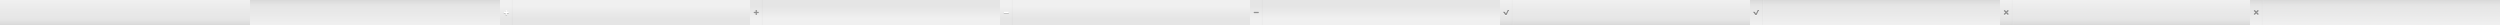
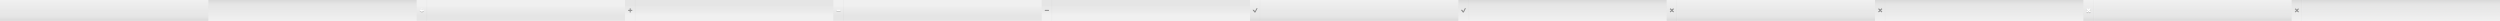
- <svg xmlns="http://www.w3.org/2000/svg" xmlns:xlink="http://www.w3.org/1999/xlink" width="4000" height="40" id="svg3509" version="1.0">
+ <svg xmlns="http://www.w3.org/2000/svg" xmlns:xlink="http://www.w3.org/1999/xlink" width="4800" height="40" id="svg3509" version="1.0">
  <defs id="defs3511">
    <linearGradient id="linearGradient4086">
      <stop style="stop-color:#ffffff;stop-opacity:1;" offset="0" id="stop4088" />
      <stop style="stop-color:#ffffff;stop-opacity:0;" offset="1" id="stop4090" />
    </linearGradient>
    <linearGradient xlink:href="#linearGradient3157" id="linearGradient3456" gradientUnits="userSpaceOnUse" gradientTransform="matrix(1,0,0,0.125,-800,-210)" x1="800" y1="1680" x2="800" y2="2000" />
    <linearGradient xlink:href="#linearGradient3233" id="linearGradient3176" x1="20" y1="80" x2="20" y2="40" gradientUnits="userSpaceOnUse" gradientTransform="matrix(20,0,0,1,2000,-40)" />
    <linearGradient id="linearGradient3182">
      <stop style="stop-color:#000000;stop-opacity:0" offset="0" id="stop3184" />
      <stop style="stop-color:#000000;stop-opacity:0.047" offset="1" id="stop3186" />
    </linearGradient>
    <linearGradient xlink:href="#linearGradient3182" id="linearGradient2641" gradientUnits="userSpaceOnUse" gradientTransform="translate(1.6699219e-5,-70)" x1="400" y1="80" x2="400" y2="100" />
    <linearGradient xlink:href="#linearGradient3157" id="linearGradient3462" gradientUnits="userSpaceOnUse" gradientTransform="matrix(1,0,0,0.125,1600,-210)" x1="800" y1="1680" x2="800" y2="2000" />
    <linearGradient id="linearGradient3233">
      <stop style="stop-color:#666666;stop-opacity:1;" offset="0" id="stop3235" />
      <stop style="stop-color:#606060;stop-opacity:1" offset="1" id="stop3237" />
    </linearGradient>
    <linearGradient id="linearGradient3157">
      <stop style="stop-color:#000000;stop-opacity:0;" offset="0" id="stop3159" />
      <stop id="stop3248" offset="0.8" style="stop-color:#000000;stop-opacity:0.047;" />
      <stop style="stop-color:#000000;stop-opacity:0.094;" offset="1" id="stop3161" />
    </linearGradient>
    <linearGradient xlink:href="#linearGradient3157" id="linearGradient3472" gradientUnits="userSpaceOnUse" gradientTransform="matrix(1,0,0,0.125,2400,-210)" x1="800" y1="1680" x2="800" y2="2000" />
    <linearGradient xlink:href="#linearGradient3478" id="linearGradient3484" x1="1214.5" y1="234" x2="1214.5" y2="226" gradientUnits="userSpaceOnUse" gradientTransform="translate(1.6699219e-5,-210)" />
    <linearGradient id="linearGradient3478">
      <stop style="stop-color:#a0a0a0;stop-opacity:1" offset="0" id="stop3480" />
      <stop style="stop-color:#c0c0c0;stop-opacity:1" offset="1" id="stop3482" />
    </linearGradient>
    <linearGradient xlink:href="#linearGradient3478" id="linearGradient3507" gradientUnits="userSpaceOnUse" gradientTransform="translate(400.5,-1.2e-6)" x1="1214.5" y1="234" x2="1214.5" y2="226" />
    <linearGradient xlink:href="#linearGradient4086" id="linearGradient4164" gradientUnits="userSpaceOnUse" gradientTransform="translate(1600,6.7834472e-8)" x1="1220.5" y1="0" x2="1220.5" y2="40" />
    <linearGradient xlink:href="#linearGradient3182" id="linearGradient4079" gradientUnits="userSpaceOnUse" gradientTransform="translate(1.6699219e-5,-110)" x1="400" y1="80" x2="400" y2="100" />
    <linearGradient xlink:href="#linearGradient3157" id="linearGradient4111" gradientUnits="userSpaceOnUse" gradientTransform="matrix(1,0,0,0.125,-800,-250)" x1="800" y1="1680" x2="800" y2="2000" />
    <linearGradient xlink:href="#linearGradient3157" id="linearGradient4117" gradientUnits="userSpaceOnUse" gradientTransform="matrix(1,0,0,0.125,1200,-250)" x1="800" y1="1680" x2="800" y2="2000" />
    <linearGradient xlink:href="#linearGradient3157" id="linearGradient4119" gradientUnits="userSpaceOnUse" gradientTransform="matrix(1,0,0,0.125,1600,-250)" x1="800" y1="1680" x2="800" y2="2000" />
    <linearGradient xlink:href="#linearGradient3182" id="linearGradient2474" gradientUnits="userSpaceOnUse" gradientTransform="translate(1.6699219e-5,-70)" x1="400" y1="80" x2="400" y2="100" />
    <linearGradient xlink:href="#linearGradient3182" id="linearGradient2476" gradientUnits="userSpaceOnUse" gradientTransform="translate(1.6699219e-5,-110)" x1="400" y1="80" x2="400" y2="100" />
+     <linearGradient xlink:href="#linearGradient3157" id="linearGradient2502" gradientUnits="userSpaceOnUse" gradientTransform="matrix(1,0,0,0.125,2400,-250)" x1="800" y1="1680" x2="800" y2="2000" />
+     <linearGradient xlink:href="#linearGradient3157" id="linearGradient2504" gradientUnits="userSpaceOnUse" gradientTransform="matrix(1,0,0,0.125,3200,-210)" x1="800" y1="1680" x2="800" y2="2000" />
  </defs>
  <g id="layer1">
    <rect style="opacity:1;fill:url(#linearGradient4119);fill-opacity:1;fill-rule:nonzero;stroke:none;stroke-width:2;stroke-linecap:round;stroke-linejoin:miter;marker:none;marker-start:none;marker-mid:none;marker-end:none;stroke-miterlimit:4;stroke-dasharray:none;stroke-dashoffset:0;stroke-opacity:1;visibility:visible;display:inline;overflow:visible;enable-background:accumulate" id="rect3466" width="400" height="40" x="3600" y="-40" transform="scale(1,-1)" />
    <rect y="-40" x="2800" height="40" width="400" id="rect3460" style="opacity:1;fill:url(#linearGradient4117);fill-opacity:1;fill-rule:nonzero;stroke:none;stroke-width:2;stroke-linecap:round;stroke-linejoin:miter;marker:none;marker-start:none;marker-mid:none;marker-end:none;stroke-miterlimit:4;stroke-dasharray:none;stroke-dashoffset:0;stroke-opacity:1;visibility:visible;display:inline;overflow:visible;enable-background:accumulate" transform="scale(1,-1)" />
    <g id="g4143" transform="translate(1600,-1e-6)">
      <path id="path4145" d="M 1213.75,17.5 L 1210.5,24 L 1208.5,24 L 1206.062,20.5 L 1205,20.5 L 1208.5,25.5 L 1210.5,25.5 L 1214.5,17.5 L 1213.75,17.5 z" style="opacity:1;fill:#ffffff;fill-opacity:0.502;fill-rule:nonzero;stroke:none;stroke-width:2;stroke-linecap:round;stroke-linejoin:miter;marker:none;marker-start:none;marker-mid:none;marker-end:none;stroke-miterlimit:4;stroke-dasharray:none;stroke-dashoffset:0;stroke-opacity:1;visibility:visible;display:inline;overflow:visible;enable-background:accumulate" />
      <path id="path4147" d="M 1205,19 L 1207.5,19 L 1209.5,22 L 1212.5,16 L 1214.5,16 L 1210.5,24 L 1208.5,24" style="opacity:1;fill:#000000;fill-opacity:0.376;fill-rule:nonzero;stroke:none;stroke-width:2;stroke-linecap:round;stroke-linejoin:miter;marker:none;marker-start:none;marker-mid:none;marker-end:none;stroke-miterlimit:4;stroke-dasharray:none;stroke-dashoffset:0;stroke-opacity:1;visibility:visible;display:inline;overflow:visible;enable-background:accumulate" />
      <path id="path4149" d="M 1212.5,16 L 1209.5,22 L 1207.5,19 L 1205,19 L 1206.062,20.5 L 1207.5,20.5 L 1209.5,23.5 L 1212.5,17.5 L 1213.75,17.5 L 1214.5,16 L 1212.5,16 z" style="opacity:1;fill:#000000;fill-opacity:0.125;fill-rule:nonzero;stroke:none;stroke-width:2;stroke-linecap:round;stroke-linejoin:miter;marker:none;marker-start:none;marker-mid:none;marker-end:none;stroke-miterlimit:4;stroke-dasharray:none;stroke-dashoffset:0;stroke-opacity:1;visibility:visible;display:inline;overflow:visible;enable-background:accumulate" />
    </g>
    <g id="g4151" transform="translate(2000,-1e-6)">
      <path id="path4153" d="M 1606.75,18.25 L 1606,19 L 1607.75,20.75 L 1608.5,20 L 1606.75,18.25 z M 1613.25,18.25 L 1611.5,20 L 1612.25,20.75 L 1614,19 L 1613.25,18.25 z M 1610,21.5 L 1607.5,24 L 1606.75,23.25 L 1606,24 L 1607.5,25.5 L 1610,23 L 1612.5,25.5 L 1614,24 L 1613.25,23.25 L 1612.5,24 L 1610,21.5 z" style="opacity:1;fill:#ffffff;fill-opacity:0.502;fill-rule:nonzero;stroke:none;stroke-width:2;stroke-linecap:round;stroke-linejoin:miter;marker:none;marker-start:none;marker-mid:none;marker-end:none;stroke-miterlimit:4;stroke-dasharray:none;stroke-dashoffset:0;stroke-opacity:1;visibility:visible;display:inline;overflow:visible;enable-background:accumulate" />
      <path id="path4155" d="M 1607.5,16 L 1606,17.5 L 1608.5,20 L 1606,22.5 L 1607.5,24 L 1610,21.5 L 1612.5,24 L 1614,22.5 L 1611.5,20 L 1614,17.5 L 1612.5,16 L 1610,18.5 L 1607.5,16 z" style="opacity:1;fill:#000000;fill-opacity:0.376;fill-rule:nonzero;stroke:none;stroke-width:2;stroke-linecap:round;stroke-linejoin:miter;marker:none;marker-start:none;marker-mid:none;marker-end:none;stroke-miterlimit:4;stroke-dasharray:none;stroke-dashoffset:0;stroke-opacity:1;visibility:visible;display:inline;overflow:visible;enable-background:accumulate" />
      <path id="path4157" d="M 1607.5,16 L 1606,17.5 L 1606.5,18 L 1607.5,17 L 1610,19.5 L 1612.5,17 L 1613.5,18 L 1614,17.5 L 1612.5,16 L 1610,18.5 L 1607.5,16 z M 1608,20.5 L 1606,22.5 L 1606.5,23 L 1608.5,21 L 1608,20.5 z M 1612,20.5 L 1611.5,21 L 1613.5,23 L 1614,22.5 L 1612,20.5 z" style="opacity:1;fill:#000000;fill-opacity:0.125;fill-rule:nonzero;stroke:none;stroke-width:2;stroke-linecap:round;stroke-linejoin:miter;marker:none;marker-start:none;marker-mid:none;marker-end:none;stroke-miterlimit:4;stroke-dasharray:none;stroke-dashoffset:0;stroke-opacity:1;visibility:visible;display:inline;overflow:visible;enable-background:accumulate" />
    </g>
    <rect y="0" x="0" height="40" width="400" id="rect2386" style="opacity:1;fill:url(#linearGradient3456);fill-opacity:1;fill-rule:nonzero;stroke:none;stroke-width:2;stroke-linecap:round;stroke-linejoin:miter;marker:none;marker-start:none;marker-mid:none;marker-end:none;stroke-miterlimit:4;stroke-dasharray:none;stroke-dashoffset:0;stroke-opacity:1;visibility:visible;display:inline;overflow:visible;enable-background:accumulate" />
    <rect style="opacity:1;fill:url(#linearGradient4111);fill-opacity:1;fill-rule:nonzero;stroke:none;stroke-width:2;stroke-linecap:round;stroke-linejoin:miter;marker:none;marker-start:none;marker-mid:none;marker-end:none;stroke-miterlimit:4;stroke-dasharray:none;stroke-dashoffset:0;stroke-opacity:1;visibility:visible;display:inline;overflow:visible;enable-background:accumulate" id="rect3166" width="400" height="40" x="400" y="-40" transform="scale(1,-1)" />
    <g id="g4060" transform="translate(800,0)">
      <rect ry="0" y="1.717168e-14" x="0" height="40" width="400" id="rect2639" style="opacity:1;fill:url(#linearGradient2641);fill-opacity:1;fill-rule:nonzero;stroke:none;stroke-width:2;stroke-linecap:round;stroke-linejoin:miter;marker:none;marker-start:none;marker-mid:none;marker-end:none;stroke-miterlimit:4;stroke-dasharray:none;stroke-dashoffset:0;stroke-opacity:1;visibility:visible;display:inline;overflow:visible;enable-background:accumulate" />
      <path style="opacity:1;fill:#000000;fill-opacity:0.251;fill-rule:nonzero;stroke:none;stroke-width:2;stroke-linecap:round;stroke-linejoin:miter;marker:none;marker-start:none;marker-mid:none;marker-end:none;stroke-miterlimit:4;stroke-dasharray:none;stroke-dashoffset:0;stroke-opacity:1;visibility:visible;display:inline;overflow:visible;enable-background:accumulate" d="M 9.5,17 C 9.223,17 9,17.223 9,17.5 L 9,20 L 6.5,20 C 6.223,20 6,20.223 6,20.5 L 6,21.5 C 6,21.777 6.223,22 6.5,22 L 9,22 L 9,24.5 C 9,24.777 9.223,25 9.5,25 L 10.5,25 C 10.777,25 11,24.777 11,24.5 L 11,22 L 13.5,22 C 13.777,22 14,21.777 14,21.5 L 14,20.5 C 14,20.223 13.777,20 13.5,20 L 11,20 L 11,17.5 C 11,17.223 10.777,17 10.5,17 L 9.5,17 z" id="path3428" />
      <path id="rect3421" d="M 9.5,16 C 9.223,16 9,16.223 9,16.5 L 9,19 L 6.5,19 C 6.223,19 6,19.223 6,19.5 L 6,20.5 C 6,20.777 6.223,21 6.5,21 L 9,21 L 9,23.5 C 9,23.777 9.223,24 9.5,24 L 10.5,24 C 10.777,24 11,23.777 11,23.5 L 11,21 L 13.5,21 C 13.777,21 14,20.777 14,20.5 L 14,19.5 C 14,19.223 13.777,19 13.5,19 L 11,19 L 11,16.5 C 11,16.223 10.777,16 10.5,16 L 9.5,16 z" style="opacity:1;fill:#ffffff;fill-opacity:1;fill-rule:nonzero;stroke:none;stroke-width:2;stroke-linecap:round;stroke-linejoin:miter;marker:none;marker-start:none;marker-mid:none;marker-end:none;stroke-miterlimit:4;stroke-dasharray:none;stroke-dashoffset:0;stroke-opacity:1;visibility:visible;display:inline;overflow:visible;enable-background:accumulate" />
      <rect y="4.3819111e-15" x="20" height="40" width="1" id="rect3432" style="opacity:1;fill:#ffffff;fill-opacity:0.031;fill-rule:nonzero;stroke:none;stroke-width:2;stroke-linecap:round;stroke-linejoin:miter;marker:none;marker-start:none;marker-mid:none;marker-end:none;stroke-miterlimit:4;stroke-dasharray:none;stroke-dashoffset:0;stroke-opacity:1;visibility:visible;display:inline;overflow:visible;enable-background:accumulate" />
      <rect style="opacity:1;fill:#000000;fill-opacity:0.031;fill-rule:nonzero;stroke:none;stroke-width:2;stroke-linecap:round;stroke-linejoin:miter;marker:none;marker-start:none;marker-mid:none;marker-end:none;stroke-miterlimit:4;stroke-dasharray:none;stroke-dashoffset:0;stroke-opacity:1;visibility:visible;display:inline;overflow:visible;enable-background:accumulate" id="rect3434" width="1" height="40" x="19" y="4.3819111e-15" />
    </g>
    <rect style="opacity:1;fill:url(#linearGradient3462);fill-opacity:1;fill-rule:nonzero;stroke:none;stroke-width:2;stroke-linecap:round;stroke-linejoin:miter;marker:none;marker-start:none;marker-mid:none;marker-end:none;stroke-miterlimit:4;stroke-dasharray:none;stroke-dashoffset:0;stroke-opacity:1;visibility:visible;display:inline;overflow:visible;enable-background:accumulate" id="rect3458" width="400" height="40" x="2400" y="0" />
    <rect y="0" x="3200" height="40" width="400" id="rect3470" style="opacity:1;fill:url(#linearGradient3472);fill-opacity:1;fill-rule:nonzero;stroke:none;stroke-width:2;stroke-linecap:round;stroke-linejoin:miter;marker:none;marker-start:none;marker-mid:none;marker-end:none;stroke-miterlimit:4;stroke-dasharray:none;stroke-dashoffset:0;stroke-opacity:1;visibility:visible;display:inline;overflow:visible;enable-background:accumulate" />
    <rect style="opacity:1;fill:#000000;fill-opacity:0.031;fill-rule:nonzero;stroke:none;stroke-width:2;stroke-linecap:round;stroke-linejoin:miter;marker:none;marker-start:none;marker-mid:none;marker-end:none;stroke-miterlimit:4;stroke-dasharray:none;stroke-dashoffset:0;stroke-opacity:1;visibility:visible;display:inline;overflow:visible;enable-background:accumulate" id="rect3573" width="1" height="40" x="2419" y="0" />
    <rect y="0" x="2420" height="40" width="1" id="rect3575" style="opacity:1;fill:#ffffff;fill-opacity:0.125;fill-rule:nonzero;stroke:none;stroke-width:2;stroke-linecap:round;stroke-linejoin:miter;marker:none;marker-start:none;marker-mid:none;marker-end:none;stroke-miterlimit:4;stroke-dasharray:none;stroke-dashoffset:0;stroke-opacity:1;visibility:visible;display:inline;overflow:visible;enable-background:accumulate" />
    <rect style="opacity:1;fill:#000000;fill-opacity:0.031;fill-rule:nonzero;stroke:none;stroke-width:2;stroke-linecap:round;stroke-linejoin:miter;marker:none;marker-start:none;marker-mid:none;marker-end:none;stroke-miterlimit:4;stroke-dasharray:none;stroke-dashoffset:0;stroke-opacity:1;visibility:visible;display:inline;overflow:visible;enable-background:accumulate" id="rect4094" width="1" height="40" x="3219" y="0" />
    <rect y="0" x="3220" height="40" width="1" id="rect4096" style="opacity:1;fill:#ffffff;fill-opacity:0.125;fill-rule:nonzero;stroke:none;stroke-width:2;stroke-linecap:round;stroke-linejoin:miter;marker:none;marker-start:none;marker-mid:none;marker-end:none;stroke-miterlimit:4;stroke-dasharray:none;stroke-dashoffset:0;stroke-opacity:1;visibility:visible;display:inline;overflow:visible;enable-background:accumulate" />
    <g id="g4067" transform="translate(1200,-1e-6)">
      <rect style="opacity:1;fill:url(#linearGradient4079);fill-opacity:1;fill-rule:nonzero;stroke:none;stroke-width:2;stroke-linecap:round;stroke-linejoin:miter;marker:none;marker-start:none;marker-mid:none;marker-end:none;stroke-miterlimit:4;stroke-dasharray:none;stroke-dashoffset:0;stroke-opacity:1;visibility:visible;display:inline;overflow:visible;enable-background:accumulate" id="rect4069" width="400" height="40" x="0" y="-40" ry="0" transform="scale(1,-1)" />
      <path style="opacity:1;fill:#ffffff;fill-opacity:0.251;fill-rule:nonzero;stroke:none;stroke-width:2;stroke-linecap:round;stroke-linejoin:miter;marker:none;marker-start:none;marker-mid:none;marker-end:none;stroke-miterlimit:4;stroke-dasharray:none;stroke-dashoffset:0;stroke-opacity:1;visibility:visible;display:inline;overflow:visible;enable-background:accumulate" d="M 406,20.5 L 406,21.5 C 406,21.777 406.223,22 406.5,22 L 409,22 L 409,21 L 406.5,21 C 406.223,21 406,20.777 406,20.5 z M 414,20.5 C 414,20.777 413.777,21 413.5,21 L 411,21 L 411,22 L 413.5,22 C 413.777,22 414,21.777 414,21.5 L 414,20.5 z M 409,23.5 L 409,24.5 C 409,24.777 409.223,25 409.5,25 L 410.5,25 C 410.777,25 411,24.777 411,24.5 L 411,23.5 C 411,23.777 410.777,24 410.5,24 L 409.5,24 C 409.223,24 409,23.777 409,23.5 z" transform="translate(-400,1e-6)" id="path4071" />
      <path style="opacity:1;fill:#000000;fill-opacity:0.376;fill-rule:nonzero;stroke:none;stroke-width:2;stroke-linecap:round;stroke-linejoin:miter;marker:none;marker-start:none;marker-mid:none;marker-end:none;stroke-miterlimit:4;stroke-dasharray:none;stroke-dashoffset:0;stroke-opacity:1;visibility:visible;display:inline;overflow:visible;enable-background:accumulate" d="M 9.5,16 C 9.223,16 9,16.223 9,16.5 L 9,19 L 6.5,19 C 6.223,19 6,19.223 6,19.5 L 6,20.5 C 6,20.777 6.223,21 6.5,21 L 9,21 L 9,23.5 C 9,23.777 9.223,24 9.5,24 L 10.5,24 C 10.777,24 11,23.777 11,23.5 L 11,21 L 13.5,21 C 13.777,21 14,20.777 14,20.5 L 14,19.5 C 14,19.223 13.777,19 13.5,19 L 11,19 L 11,16.5 C 11,16.223 10.777,16 10.5,16 L 9.5,16 z" id="path4073" />
      <rect style="opacity:1;fill:#ffffff;fill-opacity:0.031;fill-rule:nonzero;stroke:none;stroke-width:2;stroke-linecap:round;stroke-linejoin:miter;marker:none;marker-start:none;marker-mid:none;marker-end:none;stroke-miterlimit:4;stroke-dasharray:none;stroke-dashoffset:0;stroke-opacity:1;visibility:visible;display:inline;overflow:visible;enable-background:accumulate" id="rect4075" width="1" height="40" x="20" y="4.3819111e-15" />
      <rect y="4.3819111e-15" x="19" height="40" width="1" id="rect4077" style="opacity:1;fill:#000000;fill-opacity:0.031;fill-rule:nonzero;stroke:none;stroke-width:2;stroke-linecap:round;stroke-linejoin:miter;marker:none;marker-start:none;marker-mid:none;marker-end:none;stroke-miterlimit:4;stroke-dasharray:none;stroke-dashoffset:0;stroke-opacity:1;visibility:visible;display:inline;overflow:visible;enable-background:accumulate" />
    </g>
    <g id="g4133" transform="translate(1200,-4.6325681e-8)">
      <path id="path4089" d="M 1213.75,17.5 L 1210.5,24 L 1208.5,24 L 1206.062,20.5 L 1205,20.5 L 1208.5,25.5 L 1210.5,25.5 L 1214.5,17.5 L 1213.75,17.5 z" style="opacity:1;fill:#ffffff;fill-opacity:0.502;fill-rule:nonzero;stroke:none;stroke-width:2;stroke-linecap:round;stroke-linejoin:miter;marker:none;marker-start:none;marker-mid:none;marker-end:none;stroke-miterlimit:4;stroke-dasharray:none;stroke-dashoffset:0;stroke-opacity:1;visibility:visible;display:inline;overflow:visible;enable-background:accumulate" />
      <path id="path3474" d="M 1205,19 L 1207.5,19 L 1209.5,22 L 1212.5,16 L 1214.5,16 L 1210.5,24 L 1208.5,24" style="opacity:1;fill:#000000;fill-opacity:0.376;fill-rule:nonzero;stroke:none;stroke-width:2;stroke-linecap:round;stroke-linejoin:miter;marker:none;marker-start:none;marker-mid:none;marker-end:none;stroke-miterlimit:4;stroke-dasharray:none;stroke-dashoffset:0;stroke-opacity:1;visibility:visible;display:inline;overflow:visible;enable-background:accumulate" />
      <path id="path4094" d="M 1212.5,16 L 1209.5,22 L 1207.5,19 L 1205,19 L 1206.062,20.5 L 1207.5,20.5 L 1209.5,23.5 L 1212.5,17.5 L 1213.75,17.5 L 1214.5,16 L 1212.5,16 z" style="opacity:1;fill:#000000;fill-opacity:0.125;fill-rule:nonzero;stroke:none;stroke-width:2;stroke-linecap:round;stroke-linejoin:miter;marker:none;marker-start:none;marker-mid:none;marker-end:none;stroke-miterlimit:4;stroke-dasharray:none;stroke-dashoffset:0;stroke-opacity:1;visibility:visible;display:inline;overflow:visible;enable-background:accumulate" />
    </g>
    <g id="g4138" transform="translate(1600,0)">
      <path id="path3499" d="M 1606.75,18.25 L 1606,19 L 1607.75,20.75 L 1608.5,20 L 1606.75,18.25 z M 1613.25,18.25 L 1611.5,20 L 1612.25,20.75 L 1614,19 L 1613.25,18.25 z M 1610,21.5 L 1607.5,24 L 1606.75,23.25 L 1606,24 L 1607.5,25.5 L 1610,23 L 1612.5,25.5 L 1614,24 L 1613.25,23.25 L 1612.5,24 L 1610,21.5 z" style="opacity:1;fill:#ffffff;fill-opacity:0.502;fill-rule:nonzero;stroke:none;stroke-width:2;stroke-linecap:round;stroke-linejoin:miter;marker:none;marker-start:none;marker-mid:none;marker-end:none;stroke-miterlimit:4;stroke-dasharray:none;stroke-dashoffset:0;stroke-opacity:1;visibility:visible;display:inline;overflow:visible;enable-background:accumulate" />
      <path id="path3492" d="M 1607.5,16 L 1606,17.5 L 1608.5,20 L 1606,22.5 L 1607.5,24 L 1610,21.5 L 1612.5,24 L 1614,22.5 L 1611.5,20 L 1614,17.5 L 1612.5,16 L 1610,18.5 L 1607.5,16 z" style="opacity:1;fill:#000000;fill-opacity:0.376;fill-rule:nonzero;stroke:none;stroke-width:2;stroke-linecap:round;stroke-linejoin:miter;marker:none;marker-start:none;marker-mid:none;marker-end:none;stroke-miterlimit:4;stroke-dasharray:none;stroke-dashoffset:0;stroke-opacity:1;visibility:visible;display:inline;overflow:visible;enable-background:accumulate" />
      <path id="path4106" d="M 1607.5,16 L 1606,17.5 L 1606.5,18 L 1607.5,17 L 1610,19.5 L 1612.5,17 L 1613.5,18 L 1614,17.5 L 1612.5,16 L 1610,18.5 L 1607.5,16 z M 1608,20.5 L 1606,22.5 L 1606.5,23 L 1608.5,21 L 1608,20.5 z M 1612,20.5 L 1611.5,21 L 1613.5,23 L 1614,22.5 L 1612,20.5 z" style="opacity:1;fill:#000000;fill-opacity:0.125;fill-rule:nonzero;stroke:none;stroke-width:2;stroke-linecap:round;stroke-linejoin:miter;marker:none;marker-start:none;marker-mid:none;marker-end:none;stroke-miterlimit:4;stroke-dasharray:none;stroke-dashoffset:0;stroke-opacity:1;visibility:visible;display:inline;overflow:visible;enable-background:accumulate" />
    </g>
    <rect style="opacity:1;fill:#000000;fill-opacity:0.031;fill-rule:nonzero;stroke:none;stroke-width:2;stroke-linecap:round;stroke-linejoin:miter;marker:none;marker-start:none;marker-mid:none;marker-end:none;stroke-miterlimit:4;stroke-dasharray:none;stroke-dashoffset:0;stroke-opacity:1;visibility:visible;display:inline;overflow:visible;enable-background:accumulate" id="rect4125" width="1" height="40" x="2820" y="0" />
    <rect y="0" x="2821" height="40" width="1" id="rect4127" style="opacity:1;fill:#ffffff;fill-opacity:0.125;fill-rule:nonzero;stroke:none;stroke-width:2;stroke-linecap:round;stroke-linejoin:miter;marker:none;marker-start:none;marker-mid:none;marker-end:none;stroke-miterlimit:4;stroke-dasharray:none;stroke-dashoffset:0;stroke-opacity:1;visibility:visible;display:inline;overflow:visible;enable-background:accumulate" />
    <rect style="opacity:1;fill:#000000;fill-opacity:0.031;fill-rule:nonzero;stroke:none;stroke-width:2;stroke-linecap:round;stroke-linejoin:miter;marker:none;marker-start:none;marker-mid:none;marker-end:none;stroke-miterlimit:4;stroke-dasharray:none;stroke-dashoffset:0;stroke-opacity:1;visibility:visible;display:inline;overflow:visible;enable-background:accumulate" id="rect4129" width="1" height="40" x="3619" y="0" />
    <rect y="0" x="3620" height="40" width="1" id="rect4131" style="opacity:1;fill:#ffffff;fill-opacity:0.125;fill-rule:nonzero;stroke:none;stroke-width:2;stroke-linecap:round;stroke-linejoin:miter;marker:none;marker-start:none;marker-mid:none;marker-end:none;stroke-miterlimit:4;stroke-dasharray:none;stroke-dashoffset:0;stroke-opacity:1;visibility:visible;display:inline;overflow:visible;enable-background:accumulate" />
-     <g id="g2450" transform="translate(1600,10e-7)">
+     <g id="g2450" transform="translate(1600,1e-6)">
      <rect ry="0" y="1.717168e-14" x="0" height="40" width="400" id="rect2452" style="opacity:1;fill:url(#linearGradient2474);fill-opacity:1;fill-rule:nonzero;stroke:none;stroke-width:2;stroke-linecap:round;stroke-linejoin:miter;marker:none;marker-start:none;marker-mid:none;marker-end:none;stroke-miterlimit:4;stroke-dasharray:none;stroke-dashoffset:0;stroke-opacity:1;visibility:visible;display:inline;overflow:visible;enable-background:accumulate" />
      <path style="opacity:1;fill:#000000;fill-opacity:0.251;fill-rule:nonzero;stroke:none;stroke-width:2;stroke-linecap:round;stroke-linejoin:miter;marker:none;marker-start:none;marker-mid:none;marker-end:none;stroke-miterlimit:4;stroke-dasharray:none;stroke-dashoffset:0;stroke-opacity:1;visibility:visible;display:inline;overflow:visible;enable-background:accumulate" d="M 6.5,20 C 6.223,20 6,20.223 6,20.5 L 6,21.5 C 6,21.777 6.223,22 6.5,22 L 13.5,22 C 13.777,22 14,21.777 14,21.5 L 14,20.5 C 14,20.223 13.777,20 13.5,20 L 6.5,20 z" id="path2454" />
      <path id="path2456" d="M 6.5,19 C 6.223,19 6,19.223 6,19.5 L 6,20.5 C 6,20.777 6.223,21 6.5,21 L 13.5,21 C 13.777,21 14,20.777 14,20.5 L 14,19.5 C 14,19.223 13.777,19 13.5,19 L 6.5,19 z" style="opacity:1;fill:#ffffff;fill-opacity:1;fill-rule:nonzero;stroke:none;stroke-width:2;stroke-linecap:round;stroke-linejoin:miter;marker:none;marker-start:none;marker-mid:none;marker-end:none;stroke-miterlimit:4;stroke-dasharray:none;stroke-dashoffset:0;stroke-opacity:1;visibility:visible;display:inline;overflow:visible;enable-background:accumulate" />
      <rect y="4.3819111e-15" x="20" height="40" width="1" id="rect2458" style="opacity:1;fill:#ffffff;fill-opacity:0.031;fill-rule:nonzero;stroke:none;stroke-width:2;stroke-linecap:round;stroke-linejoin:miter;marker:none;marker-start:none;marker-mid:none;marker-end:none;stroke-miterlimit:4;stroke-dasharray:none;stroke-dashoffset:0;stroke-opacity:1;visibility:visible;display:inline;overflow:visible;enable-background:accumulate" />
      <rect style="opacity:1;fill:#000000;fill-opacity:0.031;fill-rule:nonzero;stroke:none;stroke-width:2;stroke-linecap:round;stroke-linejoin:miter;marker:none;marker-start:none;marker-mid:none;marker-end:none;stroke-miterlimit:4;stroke-dasharray:none;stroke-dashoffset:0;stroke-opacity:1;visibility:visible;display:inline;overflow:visible;enable-background:accumulate" id="rect2460" width="1" height="40" x="19" y="4.3819111e-15" />
    </g>
    <g id="g2462" transform="translate(2000,0)">
      <rect style="opacity:1;fill:url(#linearGradient2476);fill-opacity:1;fill-rule:nonzero;stroke:none;stroke-width:2;stroke-linecap:round;stroke-linejoin:miter;marker:none;marker-start:none;marker-mid:none;marker-end:none;stroke-miterlimit:4;stroke-dasharray:none;stroke-dashoffset:0;stroke-opacity:1;visibility:visible;display:inline;overflow:visible;enable-background:accumulate" id="rect2464" width="400" height="40" x="0" y="-40" ry="0" transform="scale(1,-1)" />
      <path style="opacity:1;fill:#ffffff;fill-opacity:0.251;fill-rule:nonzero;stroke:none;stroke-width:2;stroke-linecap:round;stroke-linejoin:miter;marker:none;marker-start:none;marker-mid:none;marker-end:none;stroke-miterlimit:4;stroke-dasharray:none;stroke-dashoffset:0;stroke-opacity:1;visibility:visible;display:inline;overflow:visible;enable-background:accumulate" d="M 406,20.5 L 406,21.5 C 406,21.777 406.223,22 406.5,22 L 406.5,21 C 406.223,21 406,20.777 406,20.5 z M 414,20.5 C 414,20.777 413.777,21 413.5,21 L 413.5,22 C 413.777,22 414,21.777 414,21.5 L 414,20.5 z" transform="translate(-400,1e-6)" id="path2466" />
      <path style="opacity:1;fill:#000000;fill-opacity:0.376;fill-rule:nonzero;stroke:none;stroke-width:2;stroke-linecap:round;stroke-linejoin:miter;marker:none;marker-start:none;marker-mid:none;marker-end:none;stroke-miterlimit:4;stroke-dasharray:none;stroke-dashoffset:0;stroke-opacity:1;visibility:visible;display:inline;overflow:visible;enable-background:accumulate" d="M 6.5,19 C 6.223,19 6,19.223 6,19.5 L 6,20.5 C 6,20.777 6.223,21 6.5,21 L 13.5,21 C 13.777,21 14,20.777 14,20.5 L 14,19.5 C 14,19.223 13.777,19 13.5,19 L 6.5,19 z" id="path2468" />
      <rect style="opacity:1;fill:#ffffff;fill-opacity:0.031;fill-rule:nonzero;stroke:none;stroke-width:2;stroke-linecap:round;stroke-linejoin:miter;marker:none;marker-start:none;marker-mid:none;marker-end:none;stroke-miterlimit:4;stroke-dasharray:none;stroke-dashoffset:0;stroke-opacity:1;visibility:visible;display:inline;overflow:visible;enable-background:accumulate" id="rect2470" width="1" height="40" x="20" y="4.3819111e-15" />
      <rect y="4.3819111e-15" x="19" height="40" width="1" id="rect2472" style="opacity:1;fill:#000000;fill-opacity:0.031;fill-rule:nonzero;stroke:none;stroke-width:2;stroke-linecap:round;stroke-linejoin:miter;marker:none;marker-start:none;marker-mid:none;marker-end:none;stroke-miterlimit:4;stroke-dasharray:none;stroke-dashoffset:0;stroke-opacity:1;visibility:visible;display:inline;overflow:visible;enable-background:accumulate" />
    </g>
+     <rect transform="scale(1,-1)" y="-40" x="4400" height="40" width="400" id="rect2474" style="opacity:1;fill:url(#linearGradient2502);fill-opacity:1;fill-rule:nonzero;stroke:none;stroke-width:2;stroke-linecap:round;stroke-linejoin:miter;marker:none;marker-start:none;marker-mid:none;marker-end:none;stroke-miterlimit:4;stroke-dasharray:none;stroke-dashoffset:0;stroke-opacity:1;visibility:visible;display:inline;overflow:visible;enable-background:accumulate" />
+     <g transform="translate(2800,-10e-7)" id="g2476">
+       <path style="opacity:1;fill:#ffffff;fill-opacity:0.251;fill-rule:nonzero;stroke:none;stroke-width:2;stroke-linecap:round;stroke-linejoin:miter;marker:none;marker-start:none;marker-mid:none;marker-end:none;stroke-miterlimit:4;stroke-dasharray:none;stroke-dashoffset:0;stroke-opacity:1;visibility:visible;display:inline;overflow:visible;enable-background:accumulate;color:#000000" d="M 1606.75,18.25 L 1606,19 L 1607.75,20.75 L 1608.5,20 L 1606.75,18.25 z M 1613.25,18.25 L 1611.5,20 L 1612.25,20.75 L 1614,19 L 1613.25,18.25 z M 1610,21.5 L 1607.5,24 L 1606.75,23.25 L 1606,24 L 1607.5,25.5 L 1610,23 L 1612.5,25.5 L 1614,24 L 1613.25,23.25 L 1612.5,24 L 1610,21.5 z" id="path2478" />
+       <path style="opacity:1;fill:#000000;fill-opacity:0.376;fill-rule:nonzero;stroke:none;stroke-width:2;stroke-linecap:round;stroke-linejoin:miter;marker:none;marker-start:none;marker-mid:none;marker-end:none;stroke-miterlimit:4;stroke-dasharray:none;stroke-dashoffset:0;stroke-opacity:1;visibility:visible;display:inline;overflow:visible;enable-background:accumulate;color:#000000" d="M 1607.5,16 L 1606,17.5 L 1608.5,20 L 1606,22.5 L 1607.5,24 L 1610,21.5 L 1612.5,24 L 1614,22.5 L 1611.5,20 L 1614,17.5 L 1612.5,16 L 1610,18.5 L 1607.5,16 z" id="path2480" />
+     </g>
+     <rect style="opacity:1;fill:url(#linearGradient2504);fill-opacity:1;fill-rule:nonzero;stroke:none;stroke-width:2;stroke-linecap:round;stroke-linejoin:miter;marker:none;marker-start:none;marker-mid:none;marker-end:none;stroke-miterlimit:4;stroke-dasharray:none;stroke-dashoffset:0;stroke-opacity:1;visibility:visible;display:inline;overflow:visible;enable-background:accumulate" id="rect2484" width="400" height="40" x="4000" y="0" />
+     <rect y="0" x="4019" height="40" width="1" id="rect2486" style="opacity:1;fill:#000000;fill-opacity:0.031;fill-rule:nonzero;stroke:none;stroke-width:2;stroke-linecap:round;stroke-linejoin:miter;marker:none;marker-start:none;marker-mid:none;marker-end:none;stroke-miterlimit:4;stroke-dasharray:none;stroke-dashoffset:0;stroke-opacity:1;visibility:visible;display:inline;overflow:visible;enable-background:accumulate" />
+     <rect style="opacity:1;fill:#ffffff;fill-opacity:0.125;fill-rule:nonzero;stroke:none;stroke-width:2;stroke-linecap:round;stroke-linejoin:miter;marker:none;marker-start:none;marker-mid:none;marker-end:none;stroke-miterlimit:4;stroke-dasharray:none;stroke-dashoffset:0;stroke-opacity:1;visibility:visible;display:inline;overflow:visible;enable-background:accumulate" id="rect2488" width="1" height="40" x="4020" y="0" />
+     <g transform="translate(2400,0)" id="g2490">
+       <path style="opacity:1;fill:#000000;fill-opacity:0.251;fill-rule:nonzero;stroke:none;stroke-width:2;stroke-linecap:round;stroke-linejoin:miter;marker:none;marker-start:none;marker-mid:none;marker-end:none;stroke-miterlimit:4;stroke-dasharray:none;stroke-dashoffset:0;stroke-opacity:1;visibility:visible;display:inline;overflow:visible;enable-background:accumulate;color:#000000" d="M 1606.75,18.25 L 1606,19 L 1607.75,20.75 L 1608.5,20 L 1606.75,18.25 z M 1613.25,18.25 L 1611.5,20 L 1612.25,20.75 L 1614,19 L 1613.25,18.25 z M 1610,21.5 L 1607.5,24 L 1606.75,23.25 L 1606,24 L 1607.5,25.5 L 1610,23 L 1612.5,25.5 L 1614,24 L 1613.25,23.25 L 1612.5,24 L 1610,21.5 z" id="path2492" />
+       <path style="opacity:1;fill:#ffffff;fill-opacity:1;fill-rule:nonzero;stroke:none;stroke-width:2;stroke-linecap:round;stroke-linejoin:miter;marker:none;marker-start:none;marker-mid:none;marker-end:none;stroke-miterlimit:4;stroke-dasharray:none;stroke-dashoffset:0;stroke-opacity:1;visibility:visible;display:inline;overflow:visible;enable-background:accumulate" d="M 1607.5,16 L 1606,17.5 L 1608.5,20 L 1606,22.5 L 1607.5,24 L 1610,21.5 L 1612.5,24 L 1614,22.5 L 1611.5,20 L 1614,17.5 L 1612.5,16 L 1610,18.5 L 1607.5,16 z" id="path2494" />
+     </g>
+     <rect y="0" x="4419" height="40" width="1" id="rect2498" style="opacity:1;fill:#000000;fill-opacity:0.031;fill-rule:nonzero;stroke:none;stroke-width:2;stroke-linecap:round;stroke-linejoin:miter;marker:none;marker-start:none;marker-mid:none;marker-end:none;stroke-miterlimit:4;stroke-dasharray:none;stroke-dashoffset:0;stroke-opacity:1;visibility:visible;display:inline;overflow:visible;enable-background:accumulate" />
+     <rect style="opacity:1;fill:#ffffff;fill-opacity:0.125;fill-rule:nonzero;stroke:none;stroke-width:2;stroke-linecap:round;stroke-linejoin:miter;marker:none;marker-start:none;marker-mid:none;marker-end:none;stroke-miterlimit:4;stroke-dasharray:none;stroke-dashoffset:0;stroke-opacity:1;visibility:visible;display:inline;overflow:visible;enable-background:accumulate" id="rect2500" width="1" height="40" x="4420" y="0" />
+     <path style="opacity:1;fill:#ffffff;fill-opacity:0.251;fill-rule:nonzero;stroke:none;stroke-width:2;stroke-linecap:round;stroke-linejoin:miter;marker:none;marker-start:none;marker-mid:none;marker-end:none;stroke-miterlimit:4;stroke-dasharray:none;stroke-dashoffset:0;stroke-opacity:1;visibility:visible;display:inline;overflow:visible;enable-background:accumulate" d="M 4408.735,-9.22 L 4408.735,-8.22 C 4408.735,-7.943 4408.958,-7.72 4409.235,-7.72 L 4411.735,-7.72 L 4411.735,-8.72 L 4409.235,-8.72 C 4408.958,-8.72 4408.735,-8.943 4408.735,-9.22 z M 4416.735,-9.22 C 4416.735,-8.943 4416.512,-8.72 4416.235,-8.72 L 4413.735,-8.72 L 4413.735,-7.72 L 4416.235,-7.72 C 4416.512,-7.72 4416.735,-7.943 4416.735,-8.22 L 4416.735,-9.22 z M 4411.735,-6.22 L 4411.735,-5.22 C 4411.735,-4.943 4411.958,-4.72 4412.235,-4.72 L 4413.235,-4.72 C 4413.512,-4.72 4413.735,-4.943 4413.735,-5.22 L 4413.735,-6.22 C 4413.735,-5.943 4413.512,-5.72 4413.235,-5.72 L 4412.235,-5.72 C 4411.958,-5.72 4411.735,-5.943 4411.735,-6.22 z" id="path3276" />
  </g>
</svg>
